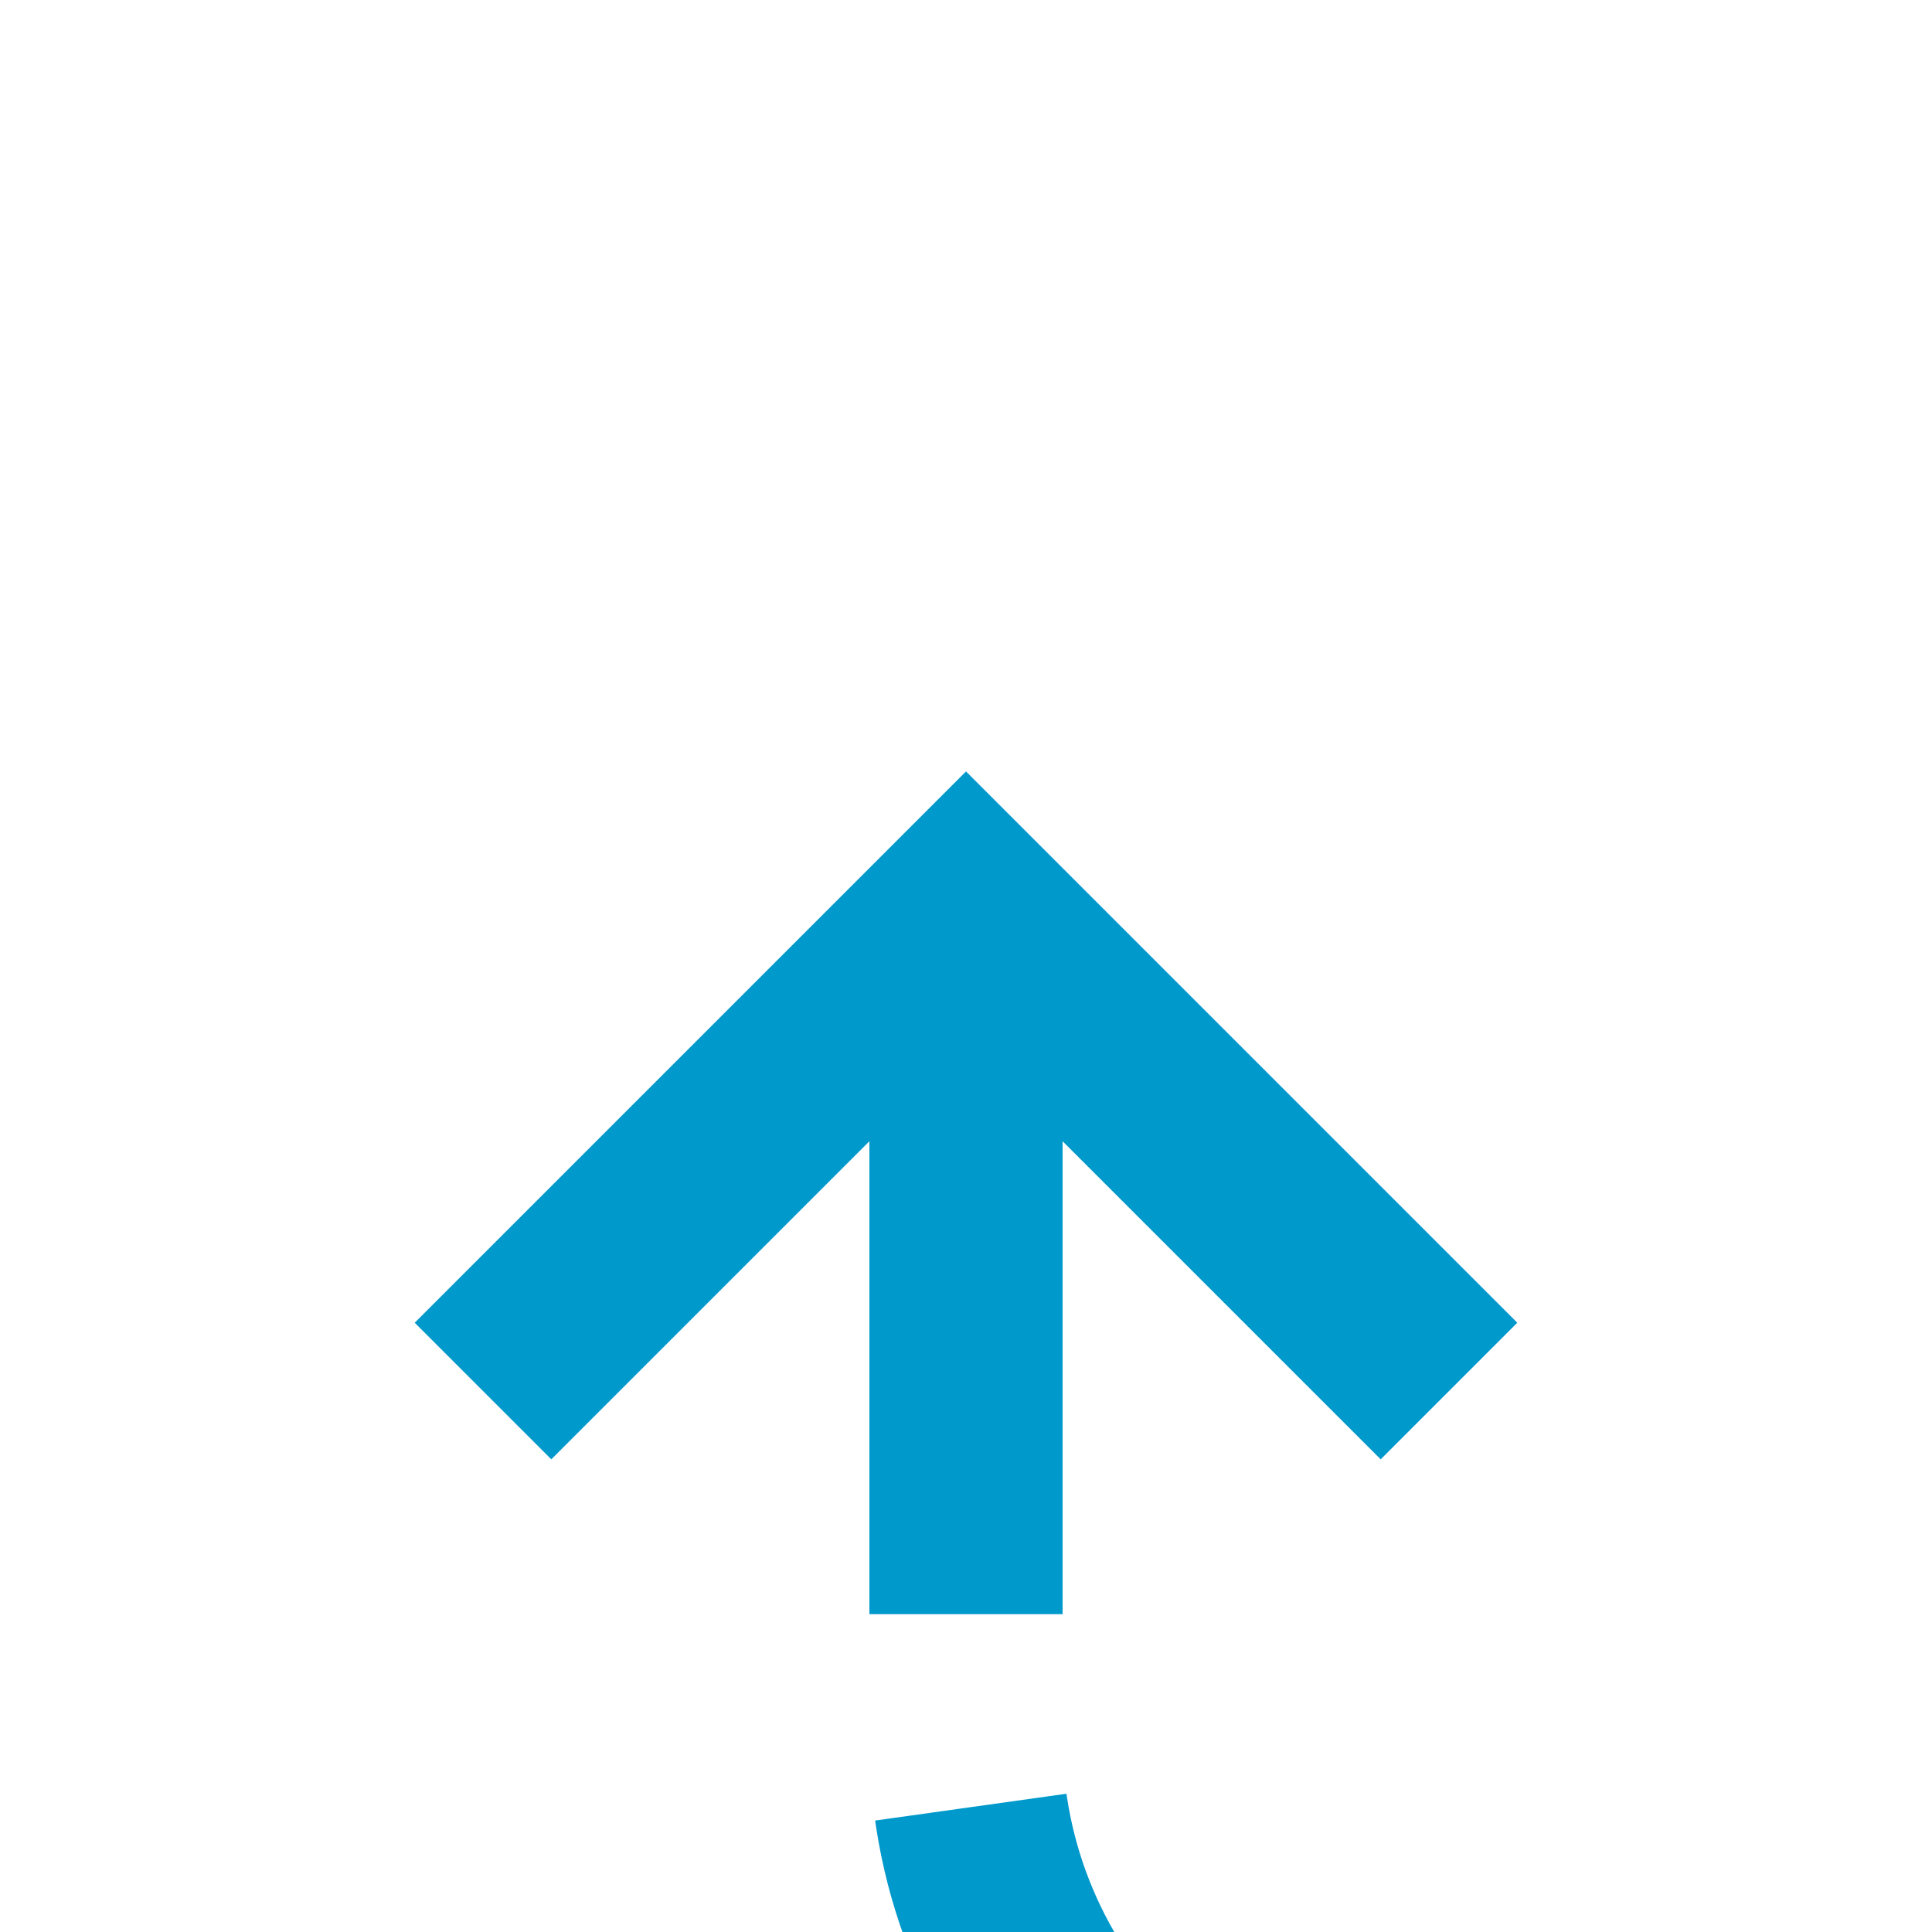
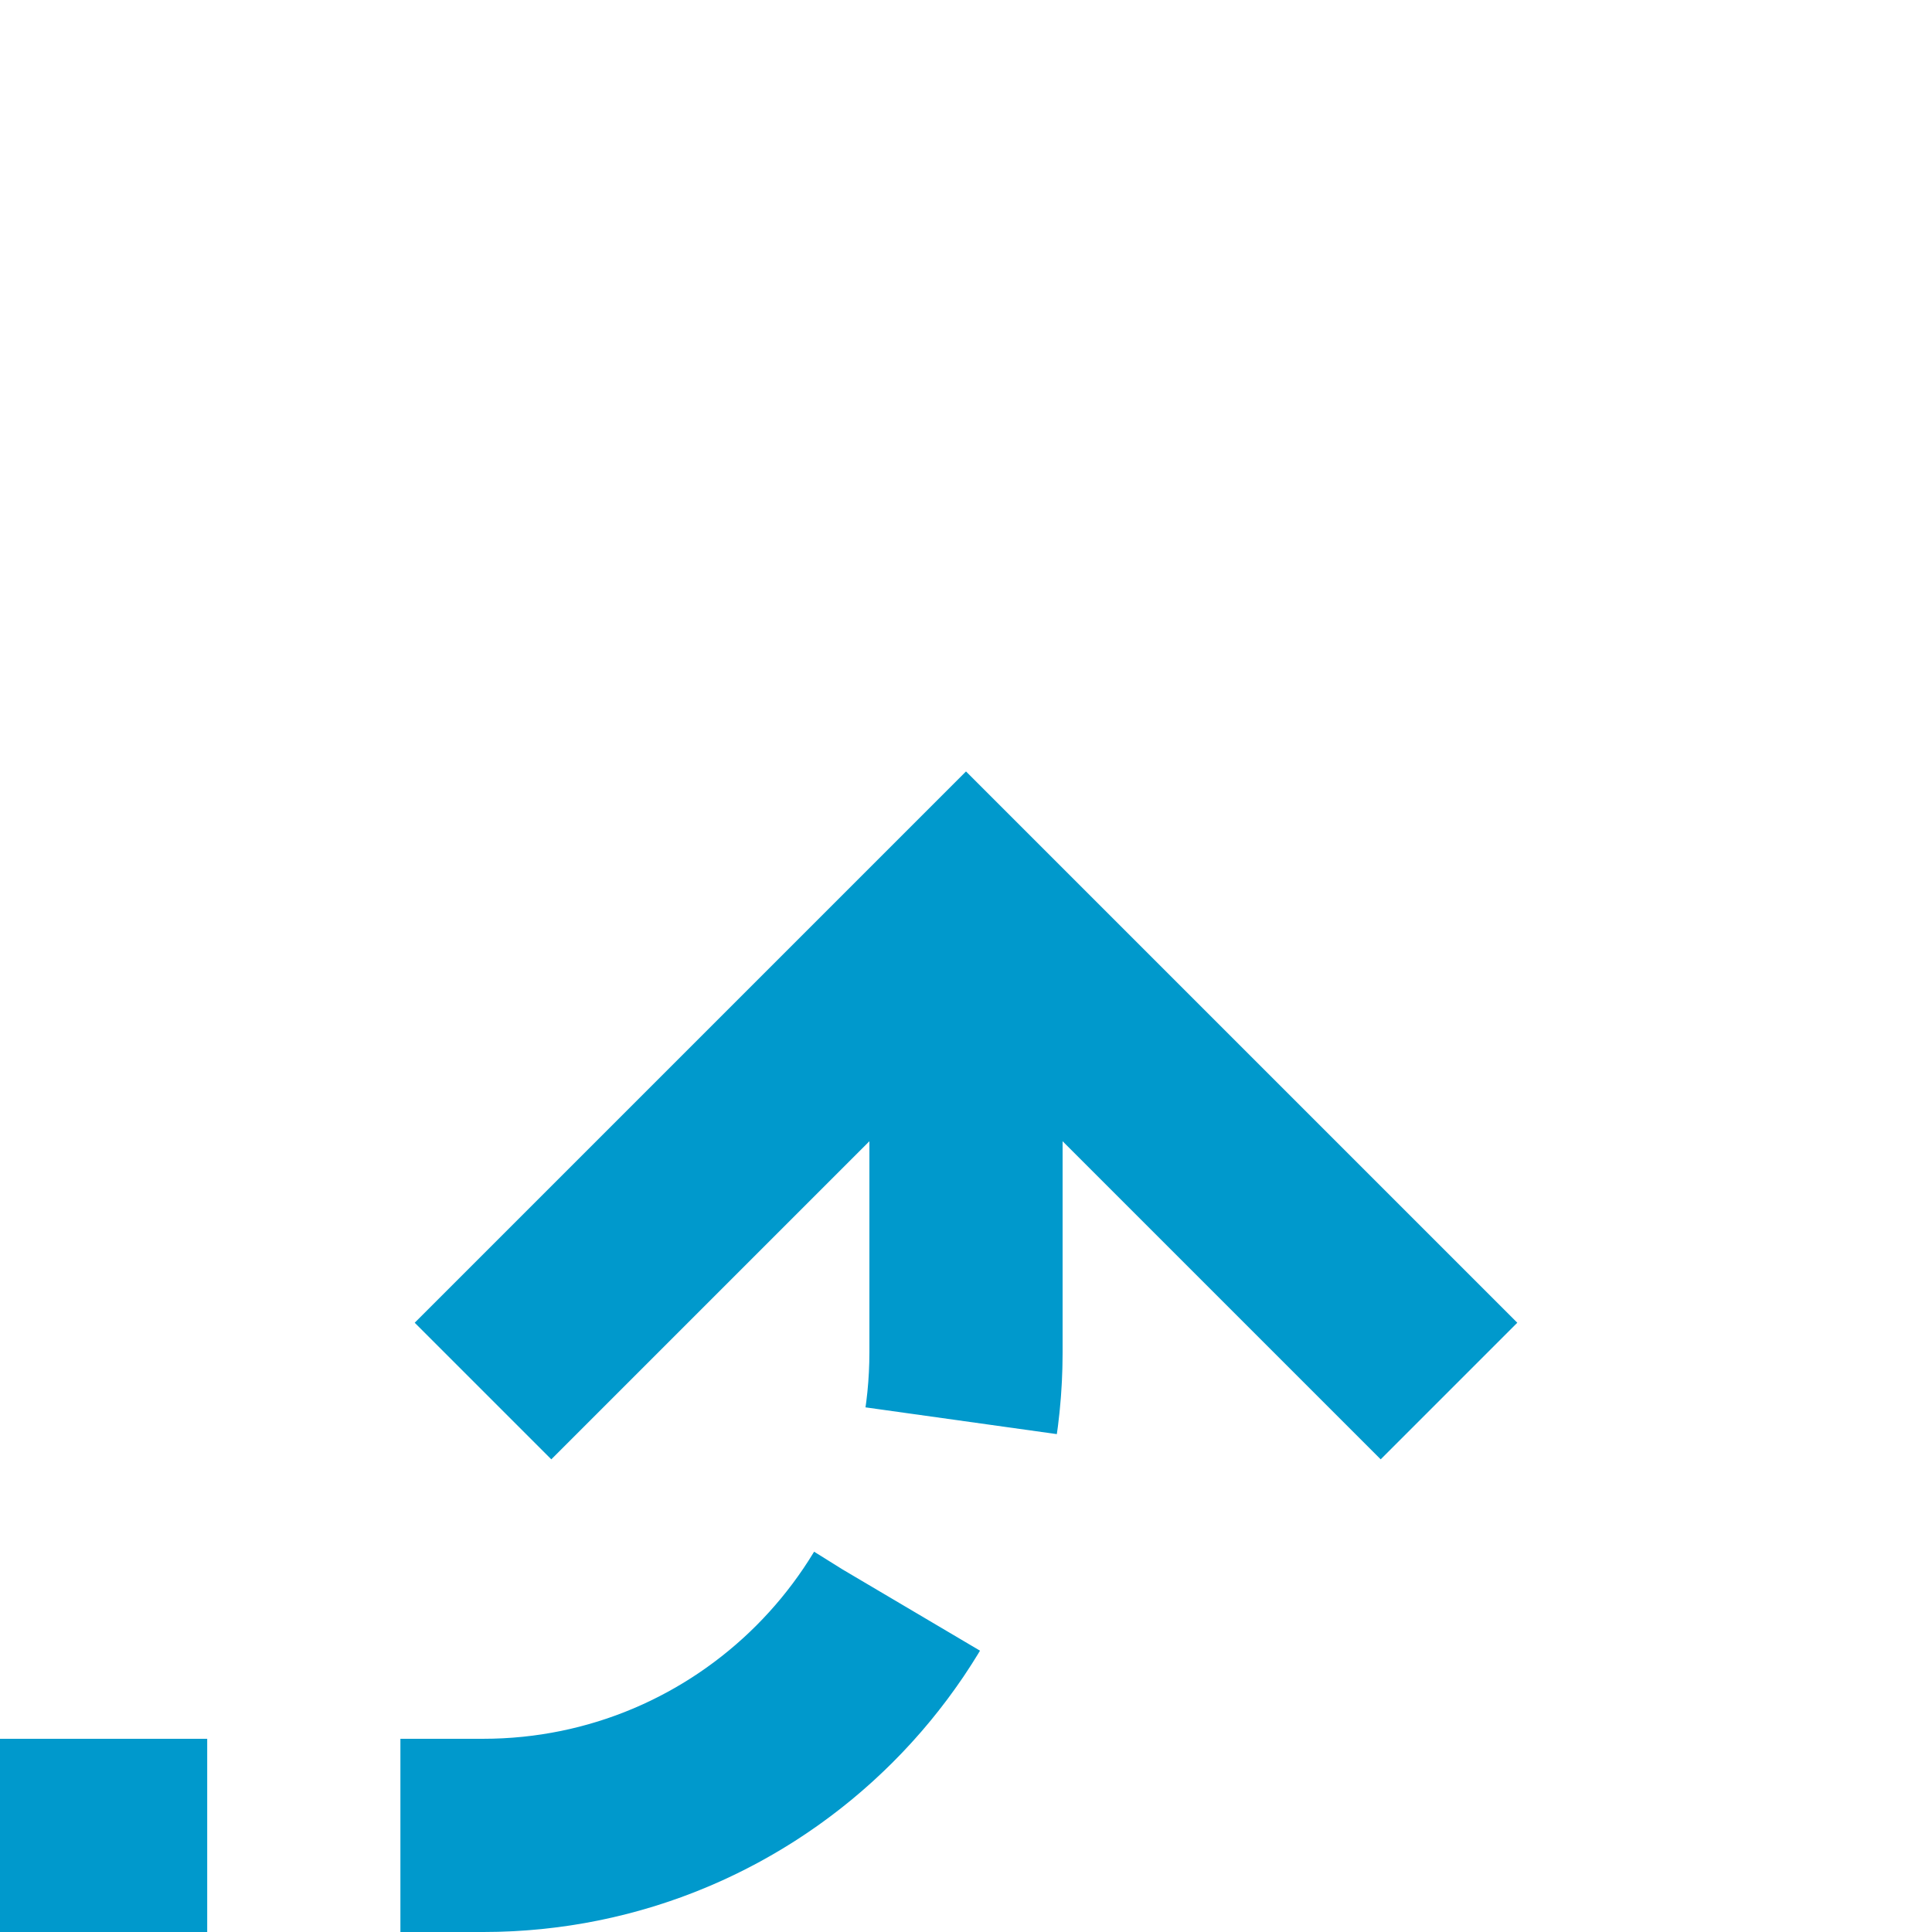
- <svg xmlns="http://www.w3.org/2000/svg" version="1.1" width="20px" height="20px" preserveAspectRatio="xMinYMid meet" viewBox="288 878  20 18">
-   <path d="M 499 937  L 499 905  A 5 5 0 0 0 494 900 L 303 900  A 5 5 0 0 1 298 895 L 298 887  " stroke-width="2" stroke-dasharray="6,2" stroke="#0099cc" fill="none" />
-   <path d="M 293.707 892.107  L 298 887.814  L 302.293 892.107  L 303.707 890.693  L 298.707 885.693  L 298 884.986  L 297.293 885.693  L 292.293 890.693  L 293.707 892.107  Z " fill-rule="nonzero" fill="#0099cc" stroke="none" />
+ <svg xmlns="http://www.w3.org/2000/svg" version="1.1" width="20px" height="20px" preserveAspectRatio="xMinYMid meet" viewBox="489 982  20 18">
+   <path d="M 320 1021  L 320 1005  A 5 5 0 0 1 325 1000 L 494 1000  A 5 5 0 0 0 499 995 L 499 991  " stroke-width="2" stroke-dasharray="6,2" stroke="#0099cc" fill="none" />
+   <path d="M 494.707 996.107  L 499 991.814  L 503.293 996.107  L 504.707 994.693  L 499.707 989.693  L 499 988.986  L 498.293 989.693  L 493.293 994.693  L 494.707 996.107  Z " fill-rule="nonzero" fill="#0099cc" stroke="none" />
</svg>
